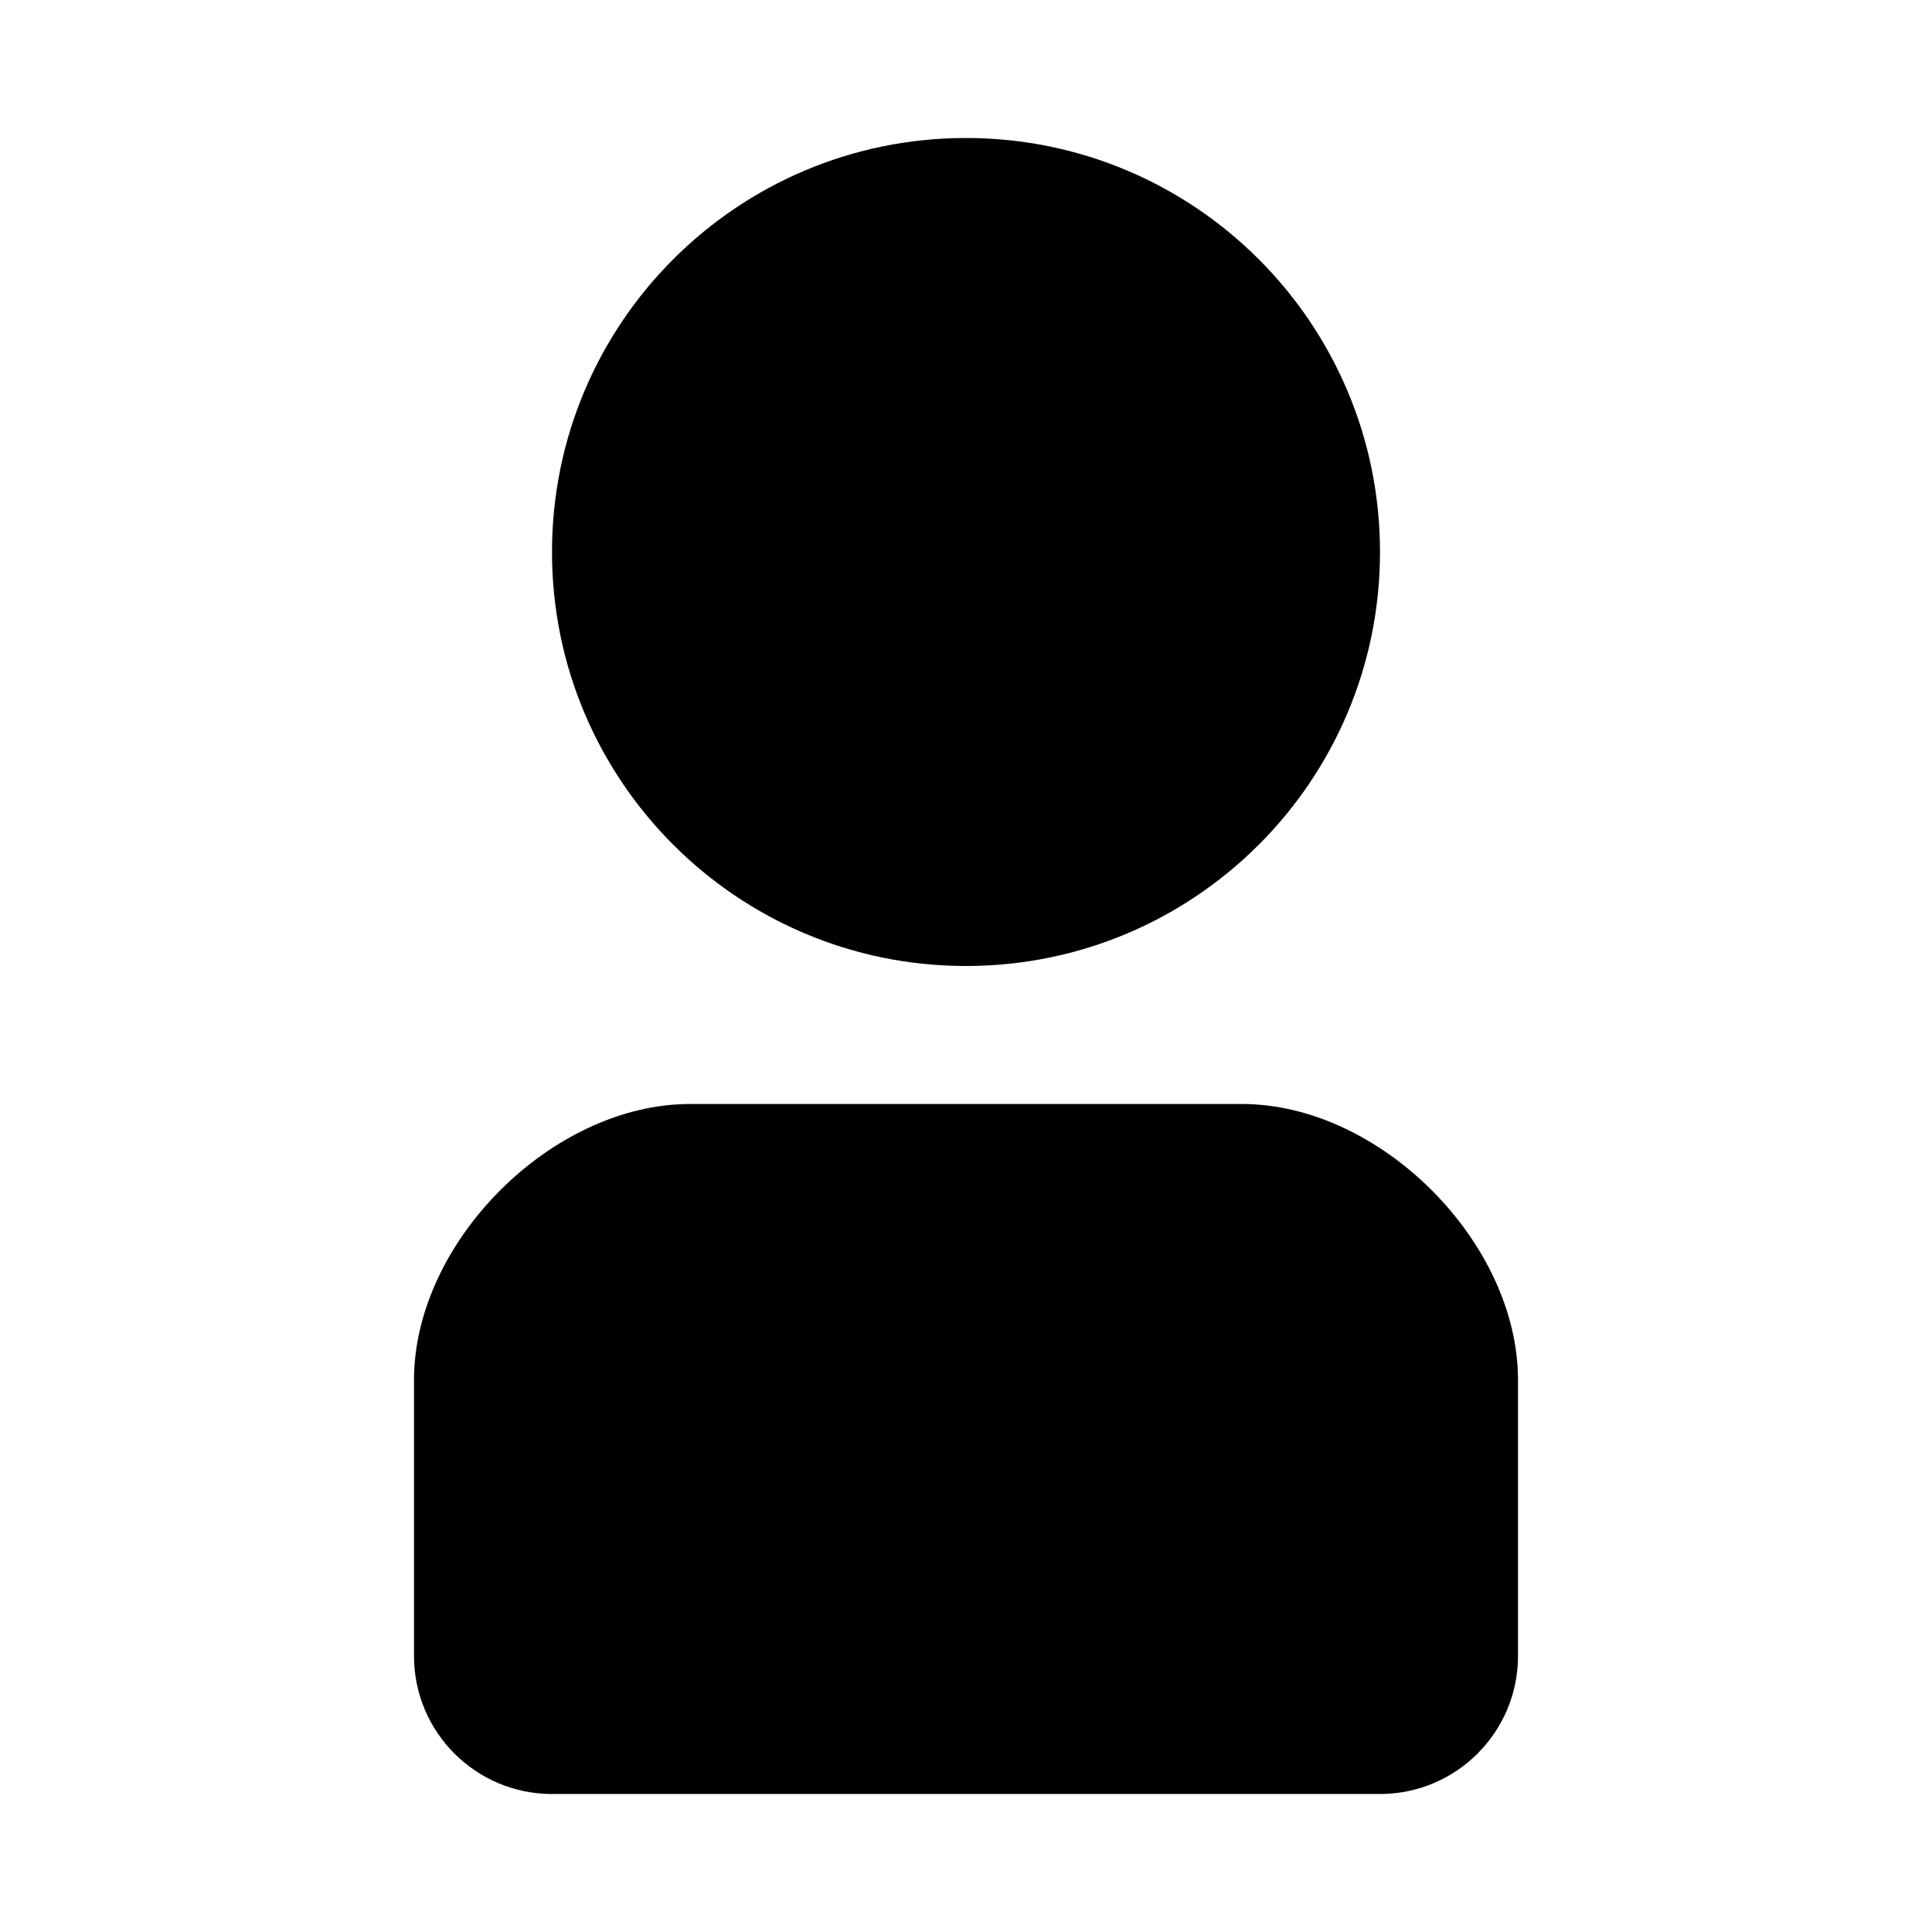
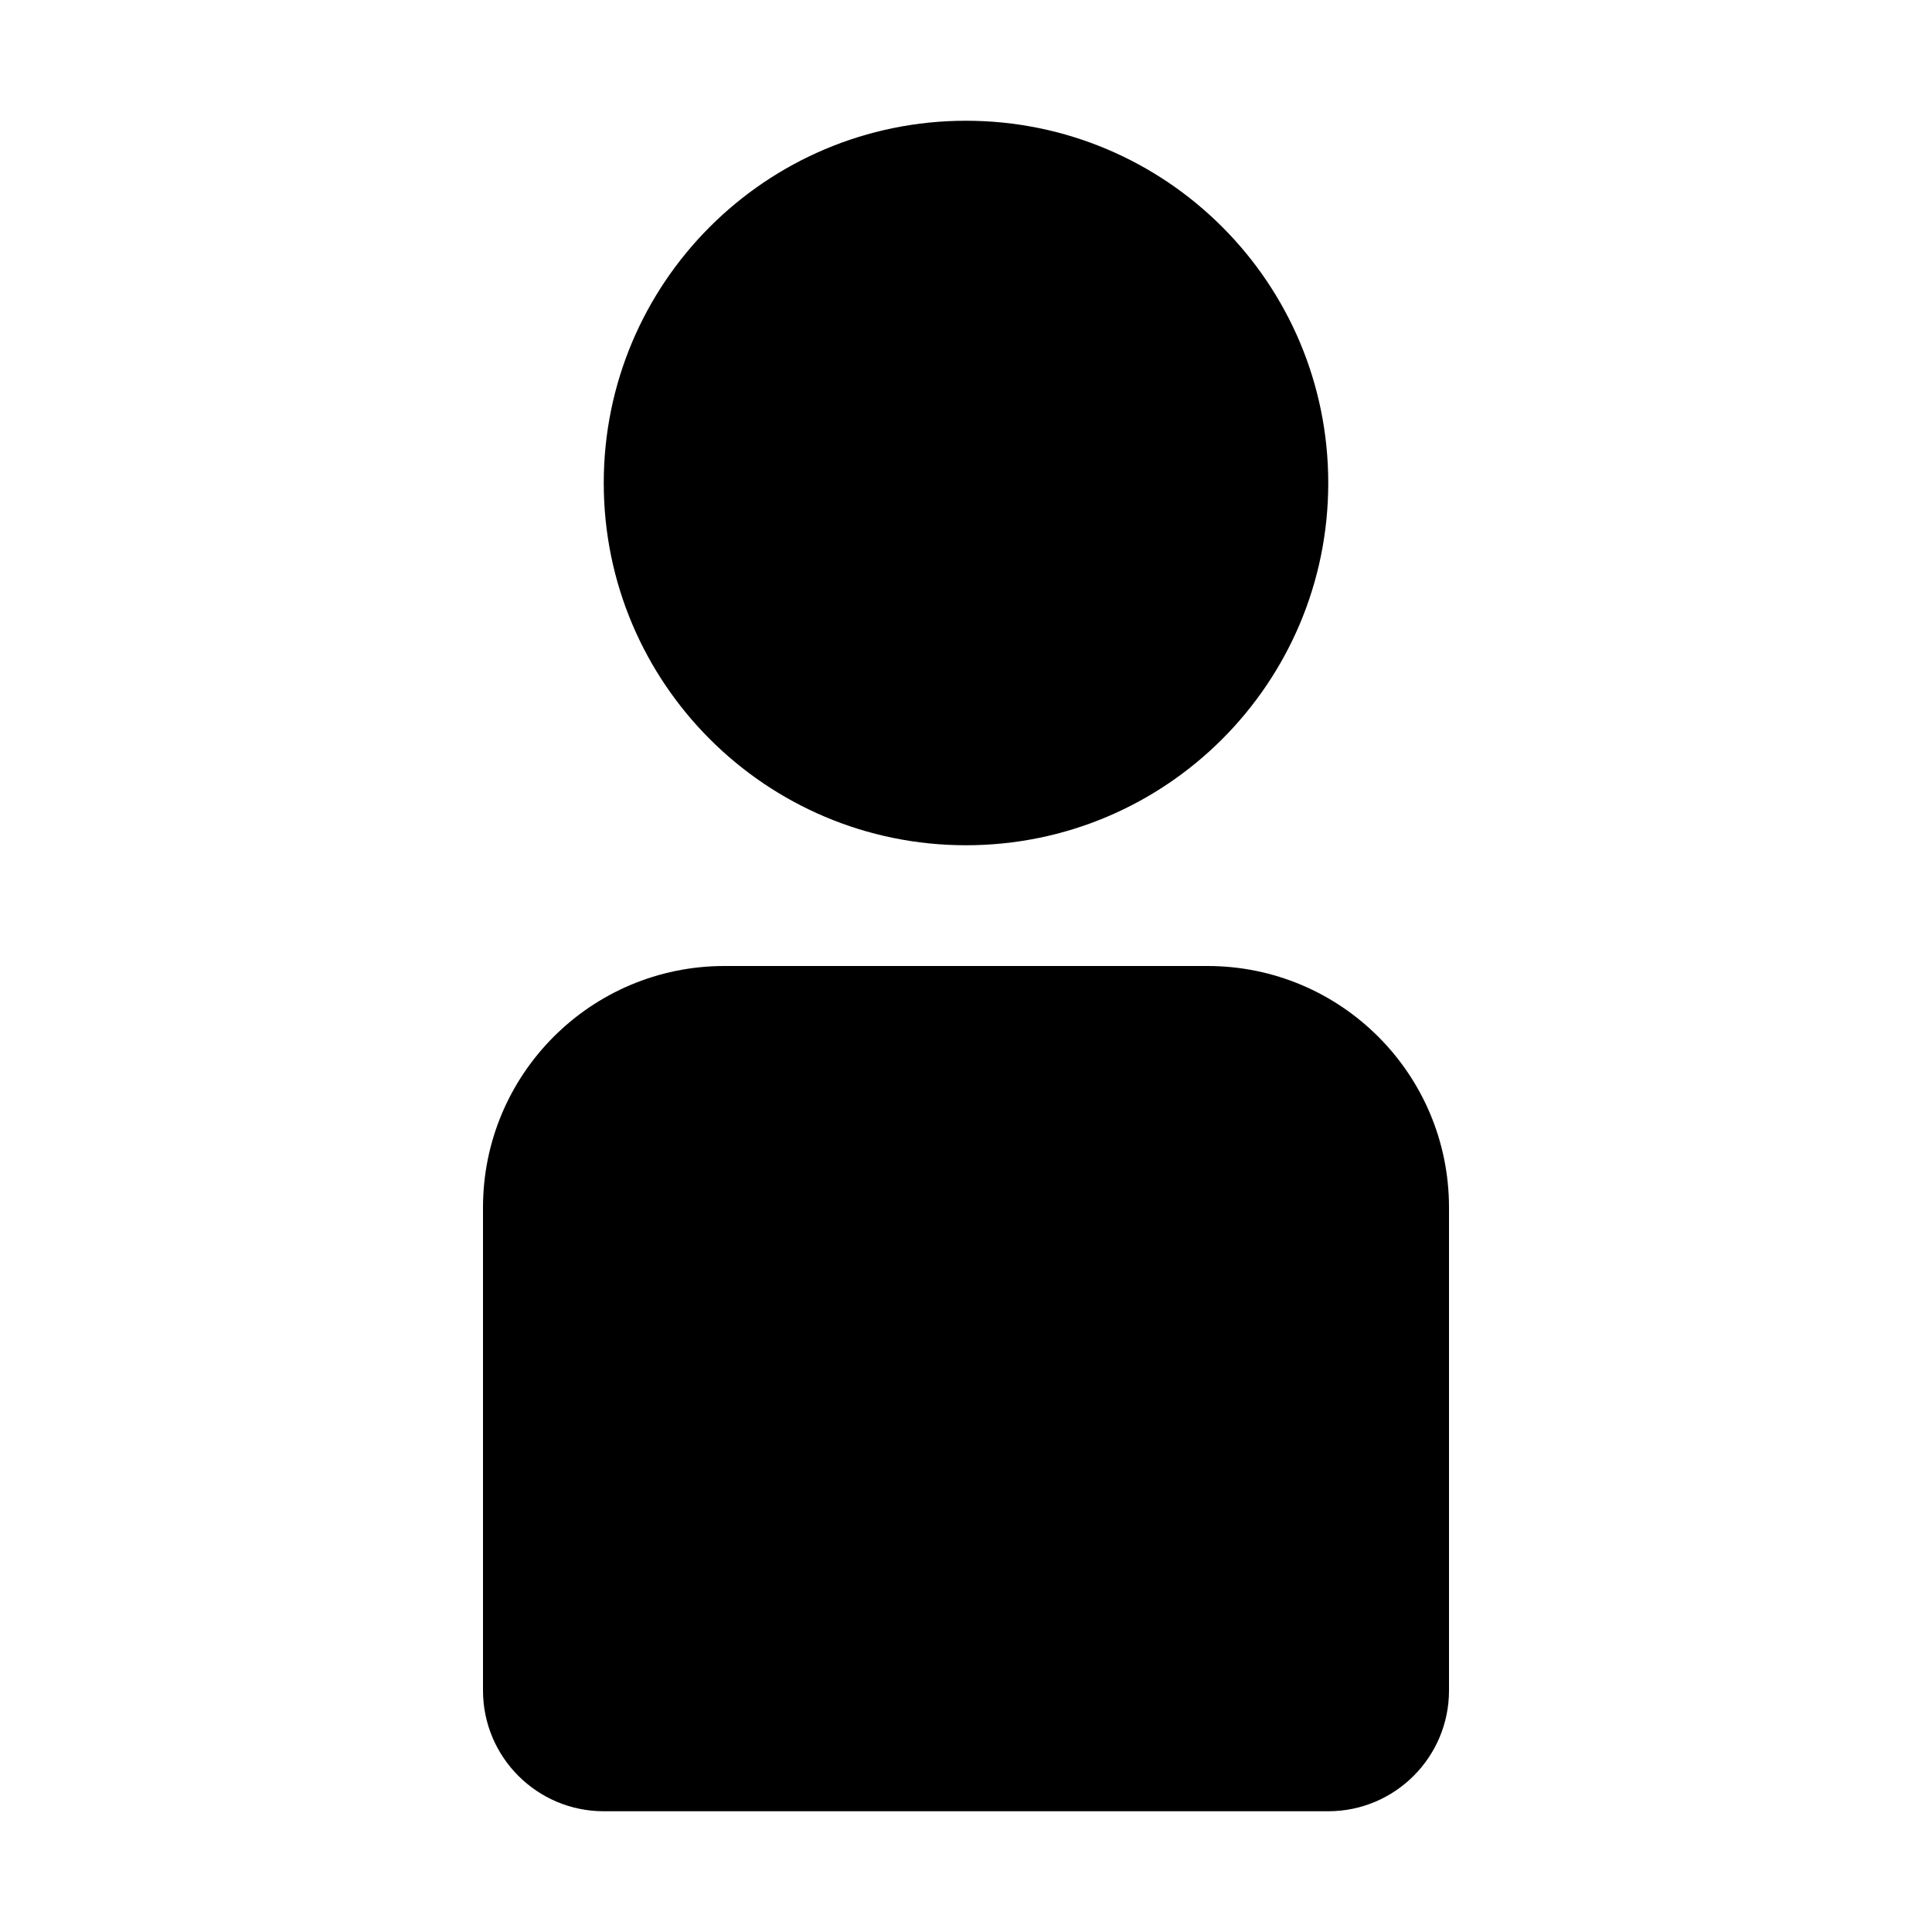
- <svg xmlns="http://www.w3.org/2000/svg" viewBox="0 0 14 14" fill="none" class="ods-icon">
-   <path d="M7 7C8.657 7 10 5.657 10 4 10 2.343 8.657 1 7 1 5.343 1 4 2.343 4 4 4 5.657 5.343 7 7 7zM5 8C4 8 3 9 3 10V12C3 12.552 3.448 13 4 13H10C10.552 13 11 12.552 11 12V10C11 9 10 8 9 8H5z" fill="currentColor" />
+ <svg xmlns="http://www.w3.org/2000/svg" viewBox="0 0 16 16" fill="none" class="ods-icon">
+   <path d="M8 7C9.657 7 11 5.657 11 4 11 2.343 9.657 1 8 1 6.343 1 5 2.343 5 4 5 5.657 6.343 7 8 7zM6 8C4.895 8 4 8.895 4 10V14C4 14.552 4.448 15 5 15H11C11.552 15 12 14.552 12 14V10C12 8.895 11.105 8 10 8H6z" fill="currentColor" />
</svg>
